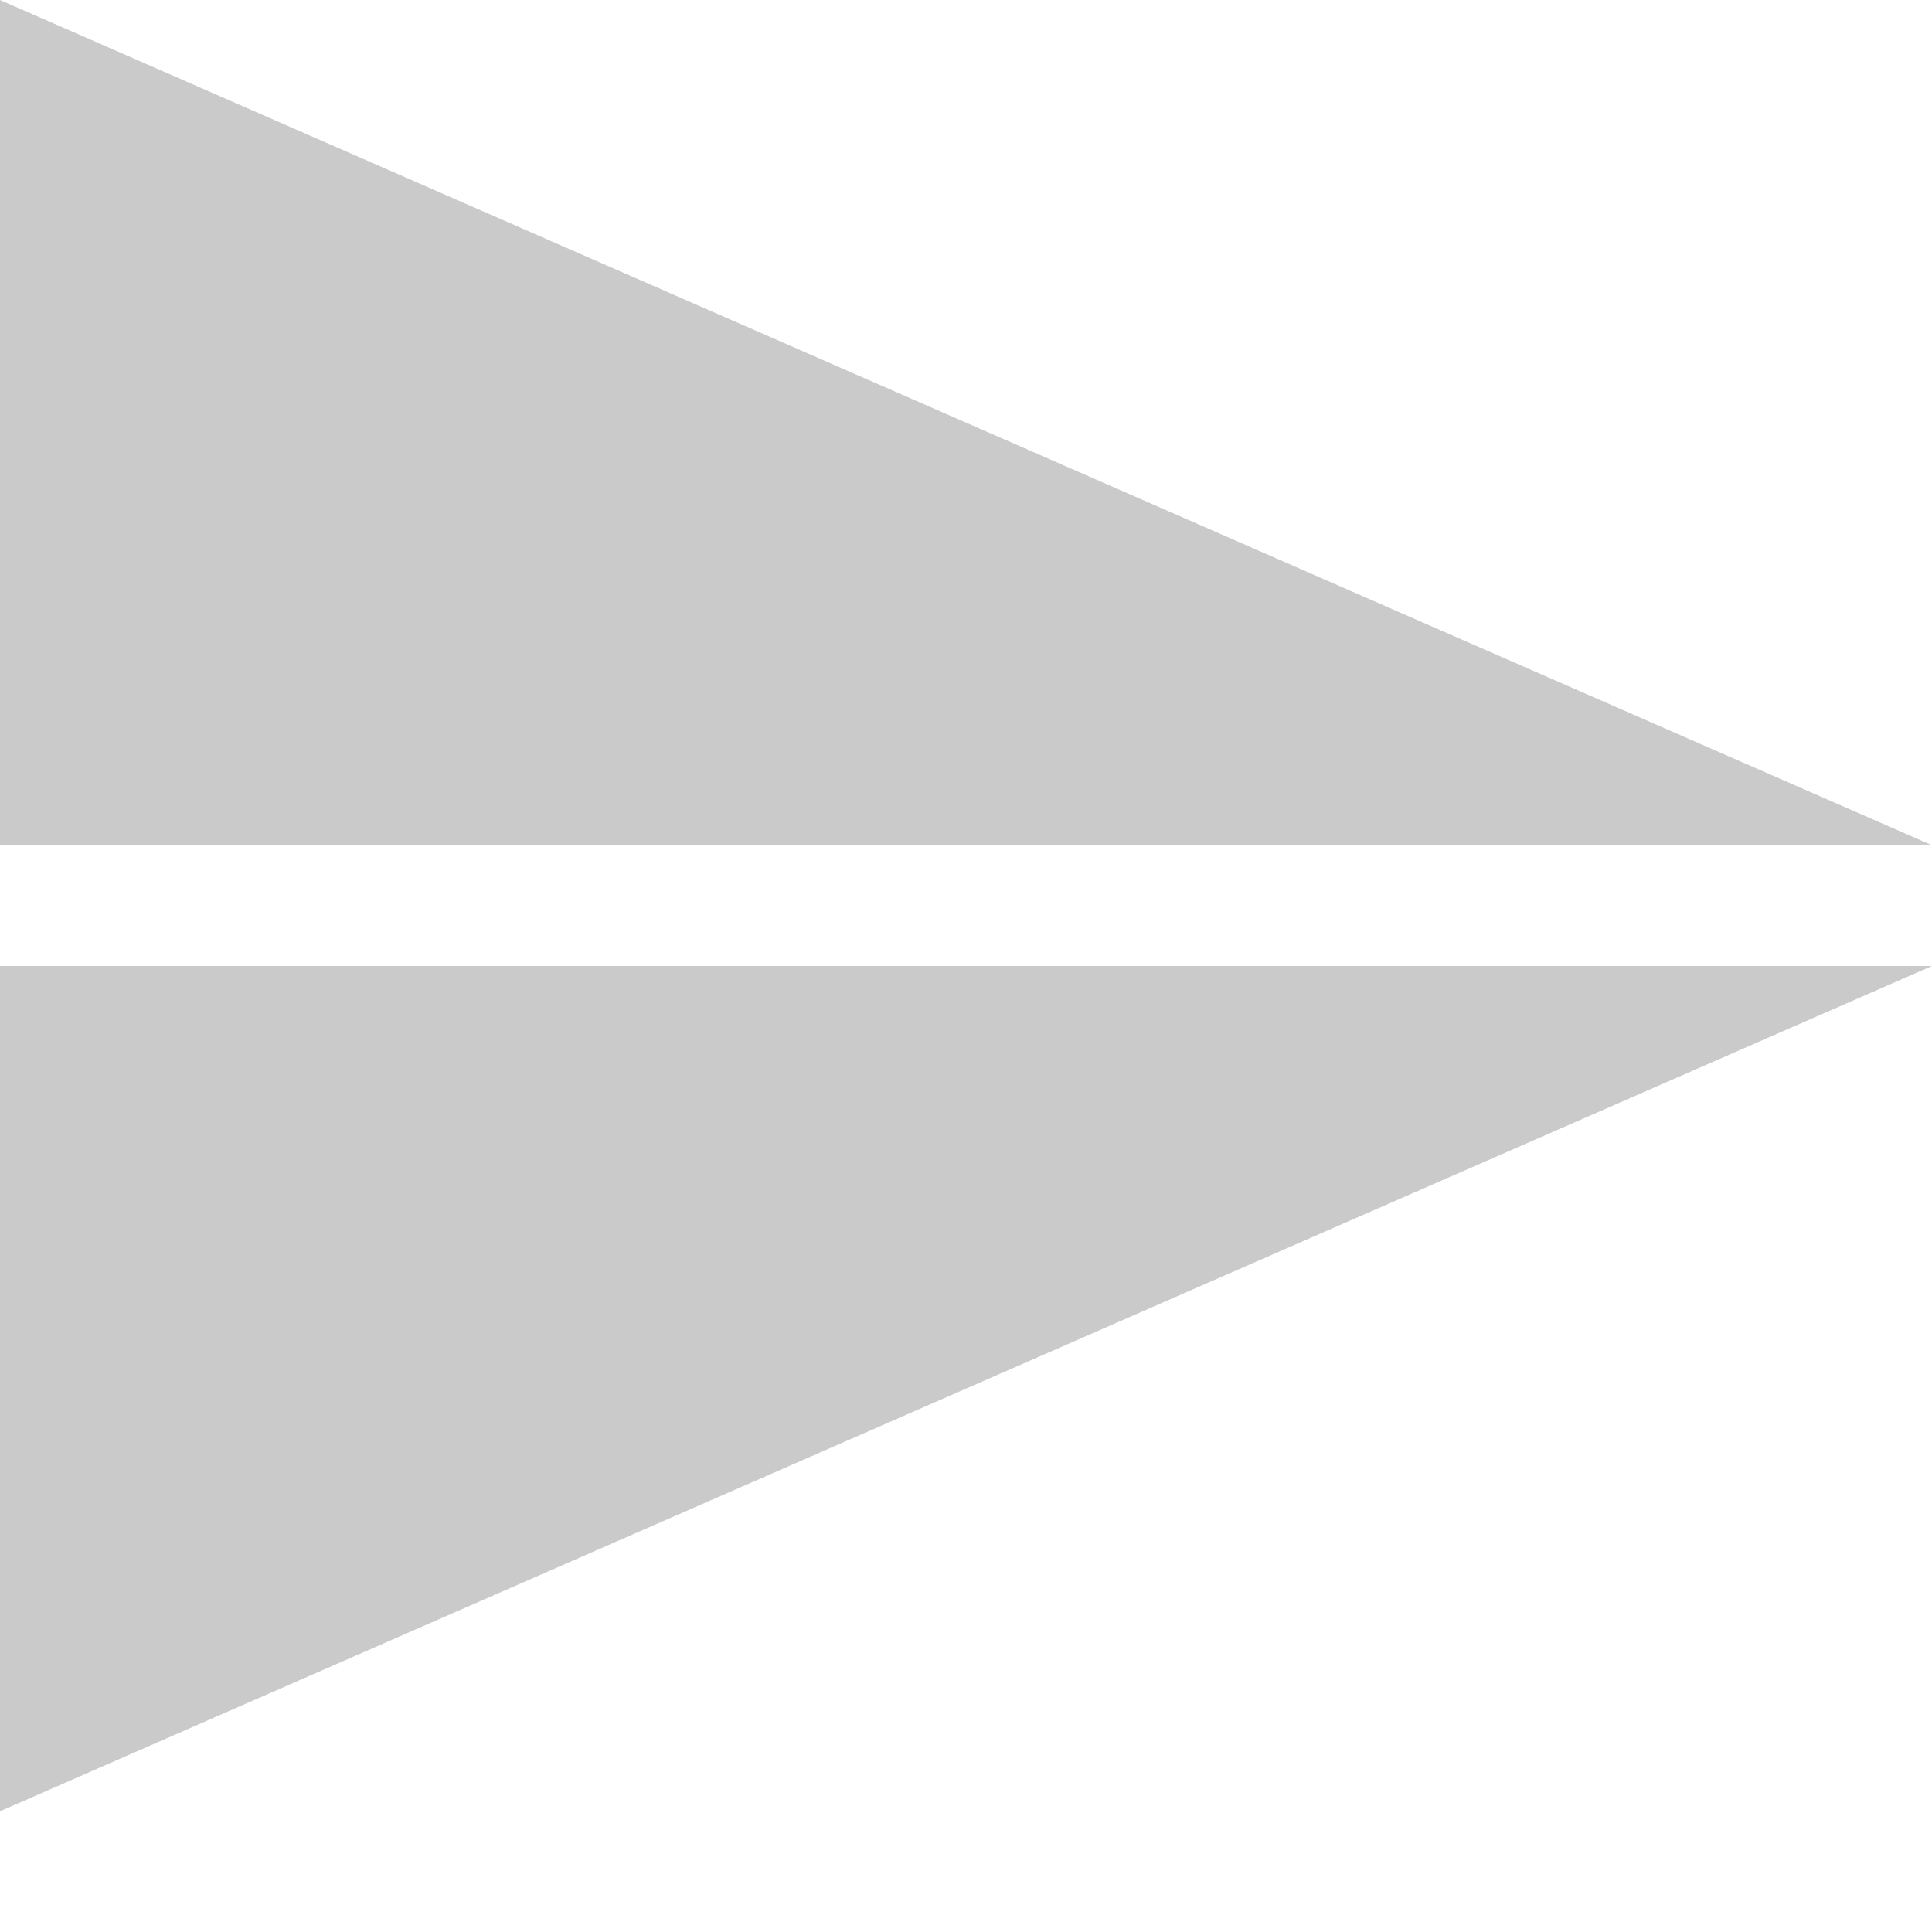
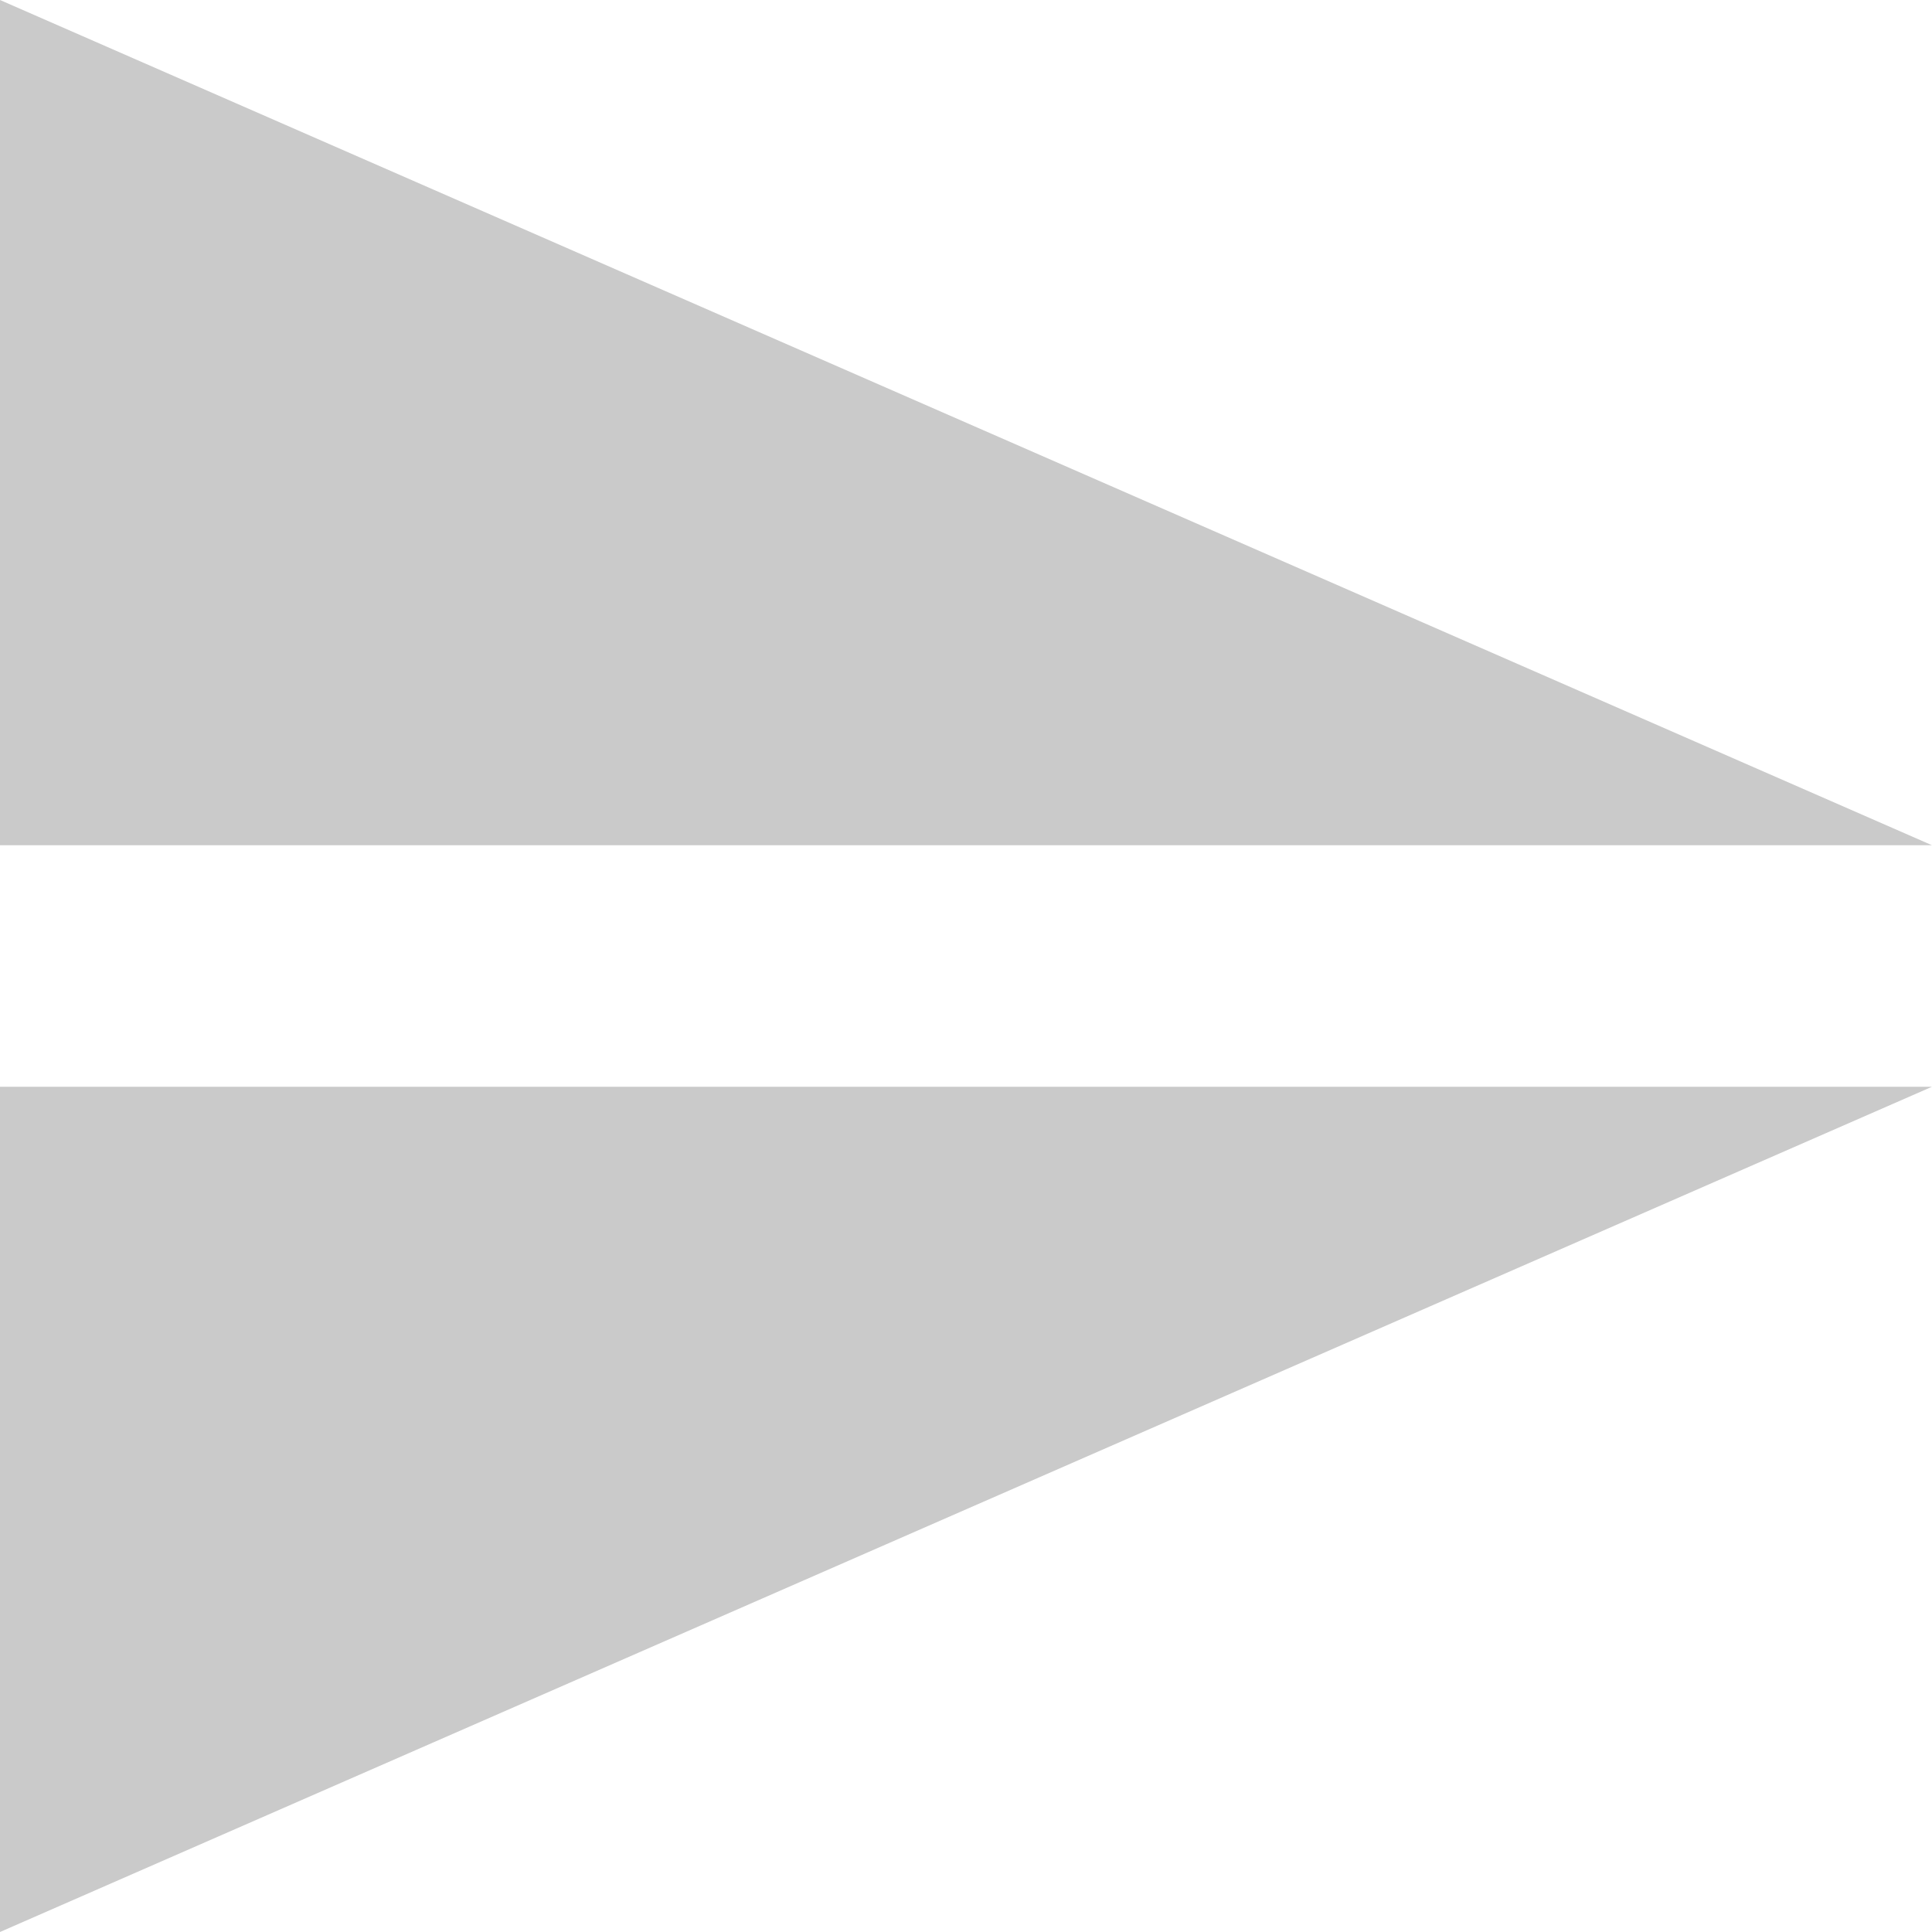
<svg xmlns="http://www.w3.org/2000/svg" width="32" height="32" viewBox="0 0 32 32" id="svg2" version="1.1">
  <defs id="defs4">
    <filter style="color-interpolation-filters:sRGB;" id="filter4429">
      <feFlood flood-opacity="0.502" flood-color="rgb(0,0,0)" result="flood" id="feFlood4431" />
      <feComposite in="flood" in2="SourceGraphic" operator="in" result="composite1" id="feComposite4433" />
      <feGaussianBlur in="composite1" stdDeviation="0" result="blur" id="feGaussianBlur4435" />
      <feOffset dx="0" dy="-2" result="offset" id="feOffset4437" />
      <feComposite in="SourceGraphic" in2="offset" operator="over" result="composite2" id="feComposite4439" />
    </filter>
    <filter style="color-interpolation-filters:sRGB;" id="filter4326">
      <feFlood flood-opacity="0.502" flood-color="rgb(0,0,0)" result="flood" id="feFlood4328" />
      <feComposite in="flood" in2="SourceGraphic" operator="in" result="composite1" id="feComposite4330" />
      <feGaussianBlur in="composite1" stdDeviation="0" result="blur" id="feGaussianBlur4332" />
      <feOffset dx="0" dy="-2" result="offset" id="feOffset4334" />
      <feComposite in="SourceGraphic" in2="offset" operator="over" result="composite2" id="feComposite4336" />
    </filter>
    <pattern y="0" x="0" height="6" width="6" patternUnits="userSpaceOnUse" id="EMFhbasepattern" />
    <filter style="color-interpolation-filters:sRGB" id="filter4662">
      <feFlood flood-opacity="0.502" flood-color="rgb(0,0,0)" result="flood" id="feFlood4664" />
      <feComposite in="flood" in2="SourceGraphic" operator="in" result="composite1" id="feComposite4666" />
      <feGaussianBlur in="composite1" stdDeviation="0" result="blur" id="feGaussianBlur4668" />
      <feOffset dx="0" dy="-2" result="offset" id="feOffset4670" />
      <feComposite in="SourceGraphic" in2="offset" operator="over" result="composite2" id="feComposite4672" />
    </filter>
    <filter style="color-interpolation-filters:sRGB" id="filter4674">
      <feFlood flood-opacity="0.502" flood-color="rgb(0,0,0)" result="flood" id="feFlood4676" />
      <feComposite in="flood" in2="SourceGraphic" operator="in" result="composite1" id="feComposite4678" />
      <feGaussianBlur in="composite1" stdDeviation="0" result="blur" id="feGaussianBlur4680" />
      <feOffset dx="0" dy="-2" result="offset" id="feOffset4682" />
      <feComposite in="SourceGraphic" in2="offset" operator="over" result="composite2" id="feComposite4684" />
    </filter>
  </defs>
  <g id="layer1">
    <path style="opacity:1;fill:#cacaca;fill-opacity:1;stroke:none;stroke-width:2;stroke-linecap:square;stroke-linejoin:miter;stroke-miterlimit:4;stroke-dasharray:none;stroke-dashoffset:1;stroke-opacity:1" d="M 32,14 2e-7,14 2e-7,-8e-7 Z" id="rect4183" />
-     <path style="opacity:1;fill:#cacaca;fill-opacity:1;stroke:none;stroke-width:2;stroke-linecap:square;stroke-linejoin:miter;stroke-miterlimit:4;stroke-dasharray:none;stroke-dashoffset:1;stroke-opacity:1" d="m 32,16 -32,0 0,14 z" id="rect4183-9" />
+     <path style="opacity:1;fill:#cacaca;fill-opacity:1;stroke:none;stroke-width:2;stroke-linecap:square;stroke-linejoin:miter;stroke-miterlimit:4;stroke-dasharray:none;stroke-dashoffset:1;stroke-opacity:1" d="M 32,18 0,18 0,32 Z" id="rect4183-9" />
  </g>
</svg>
